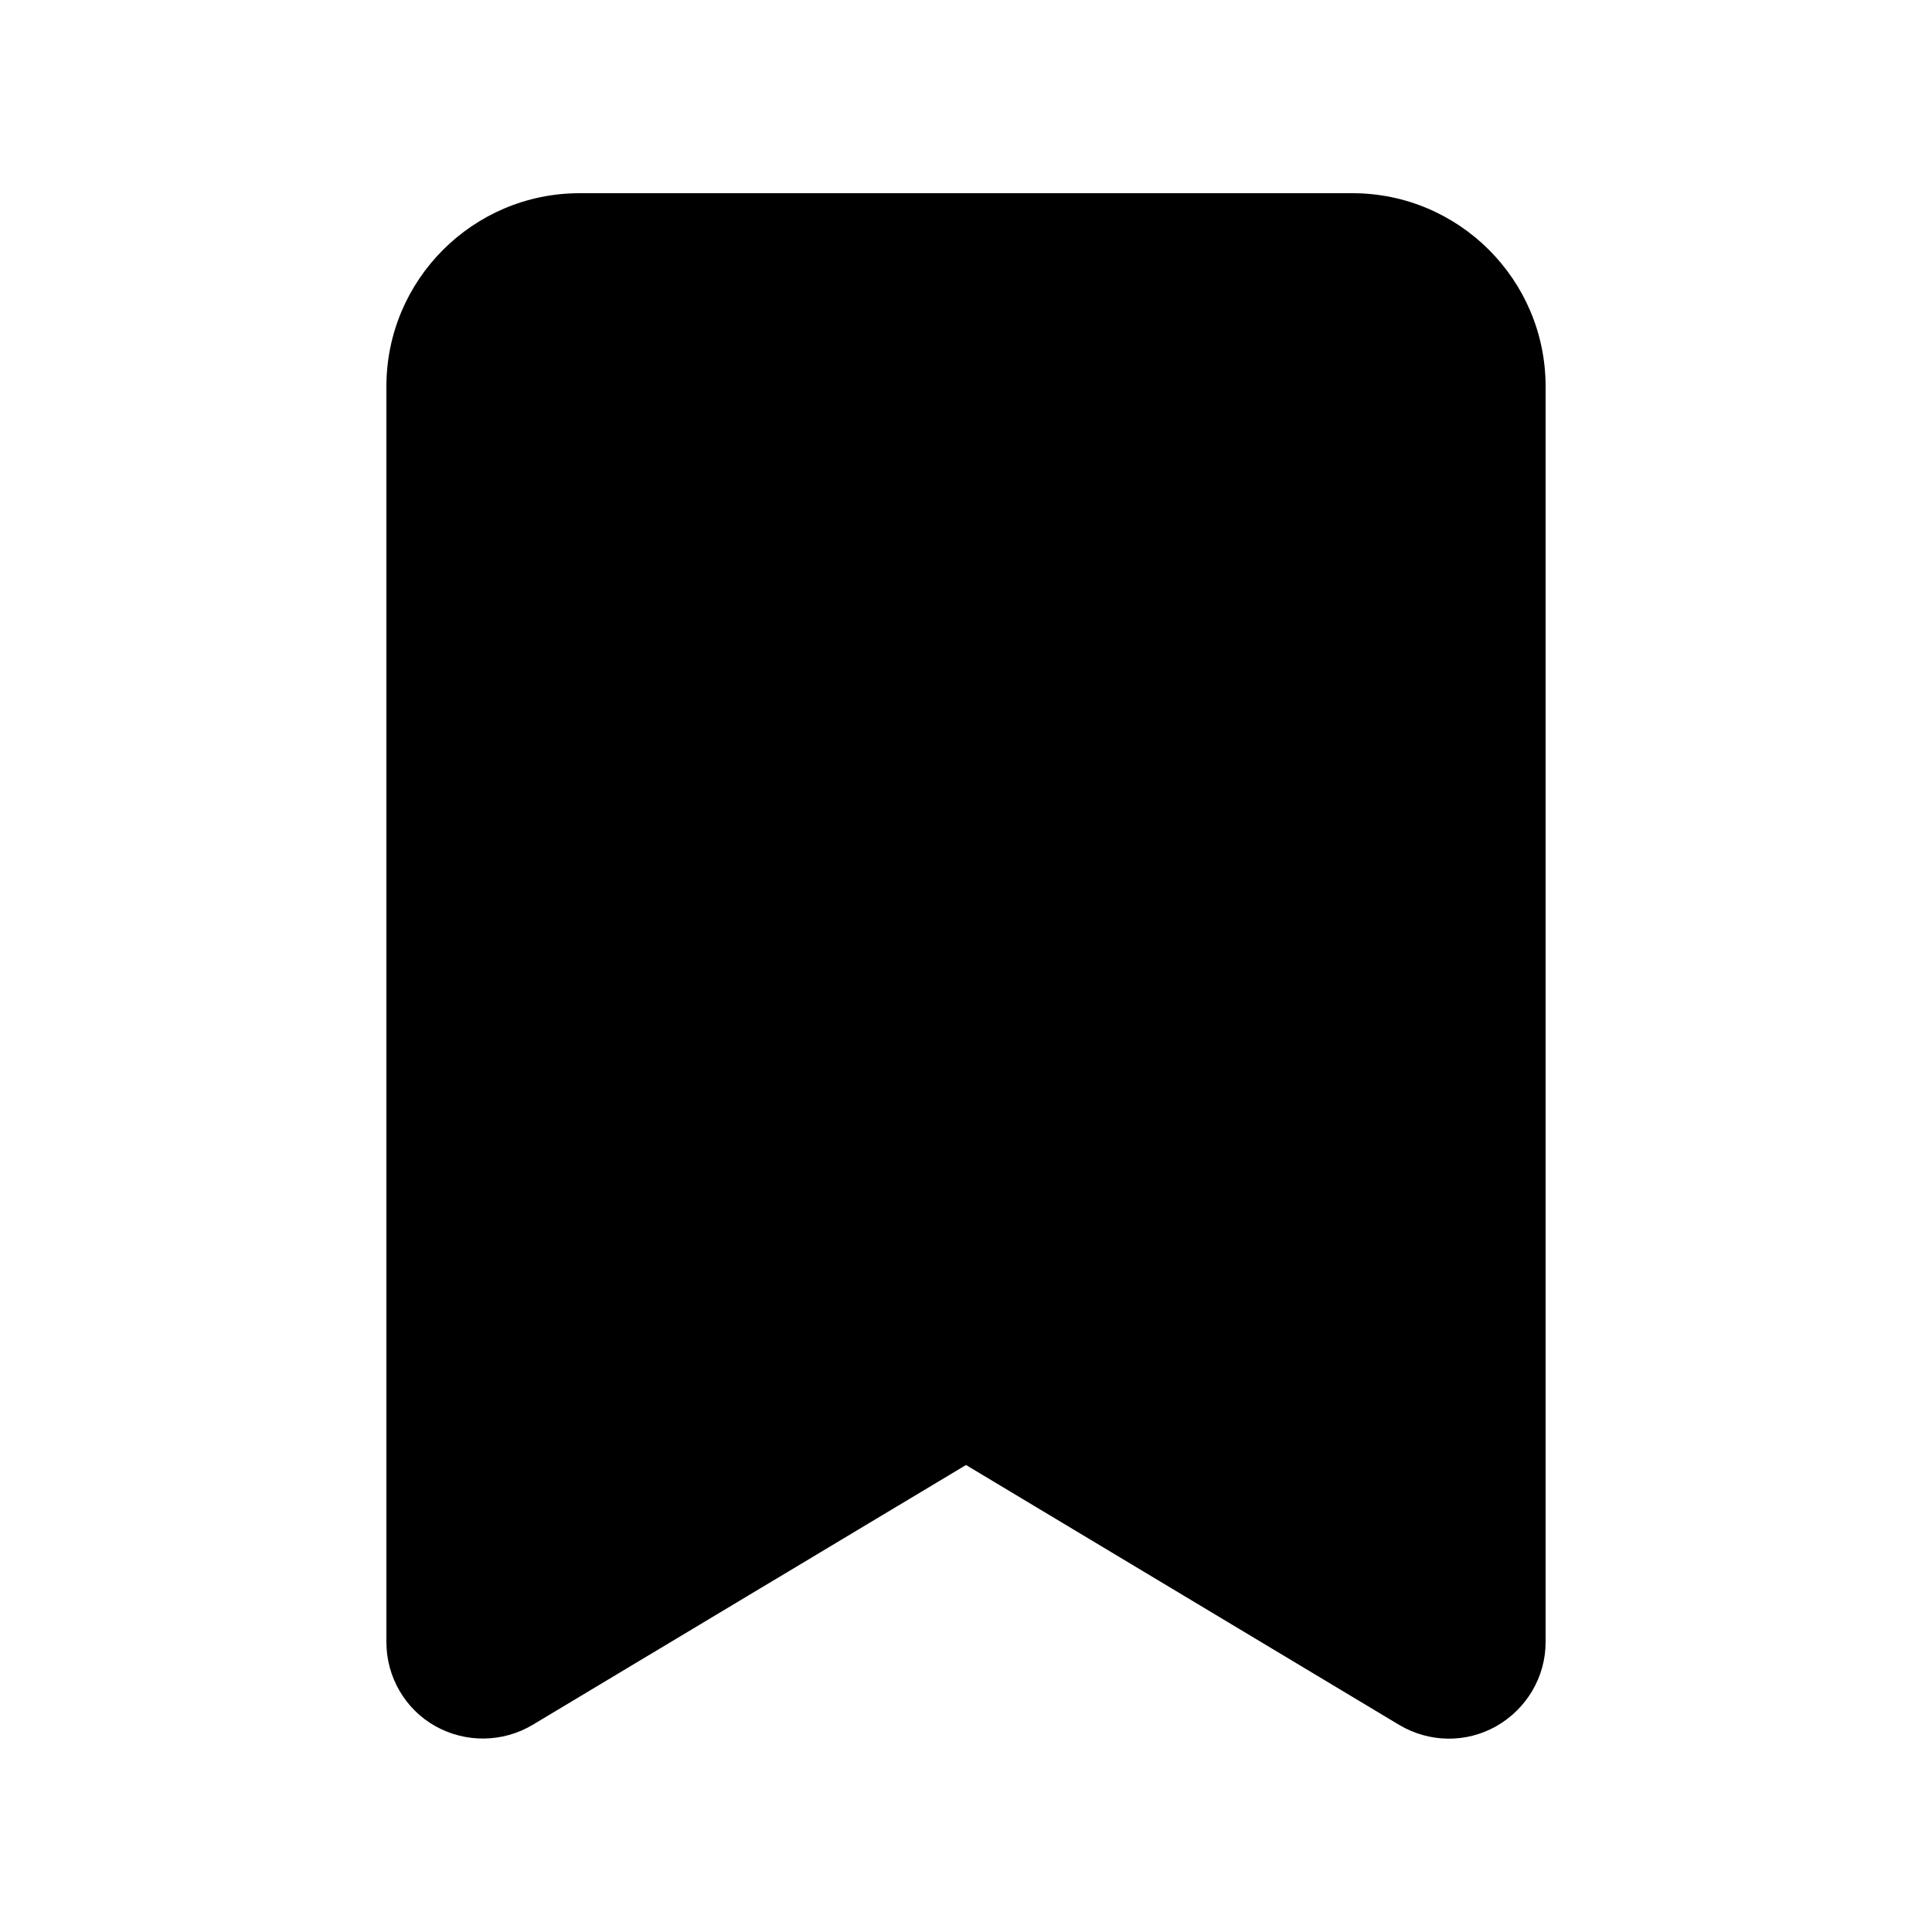
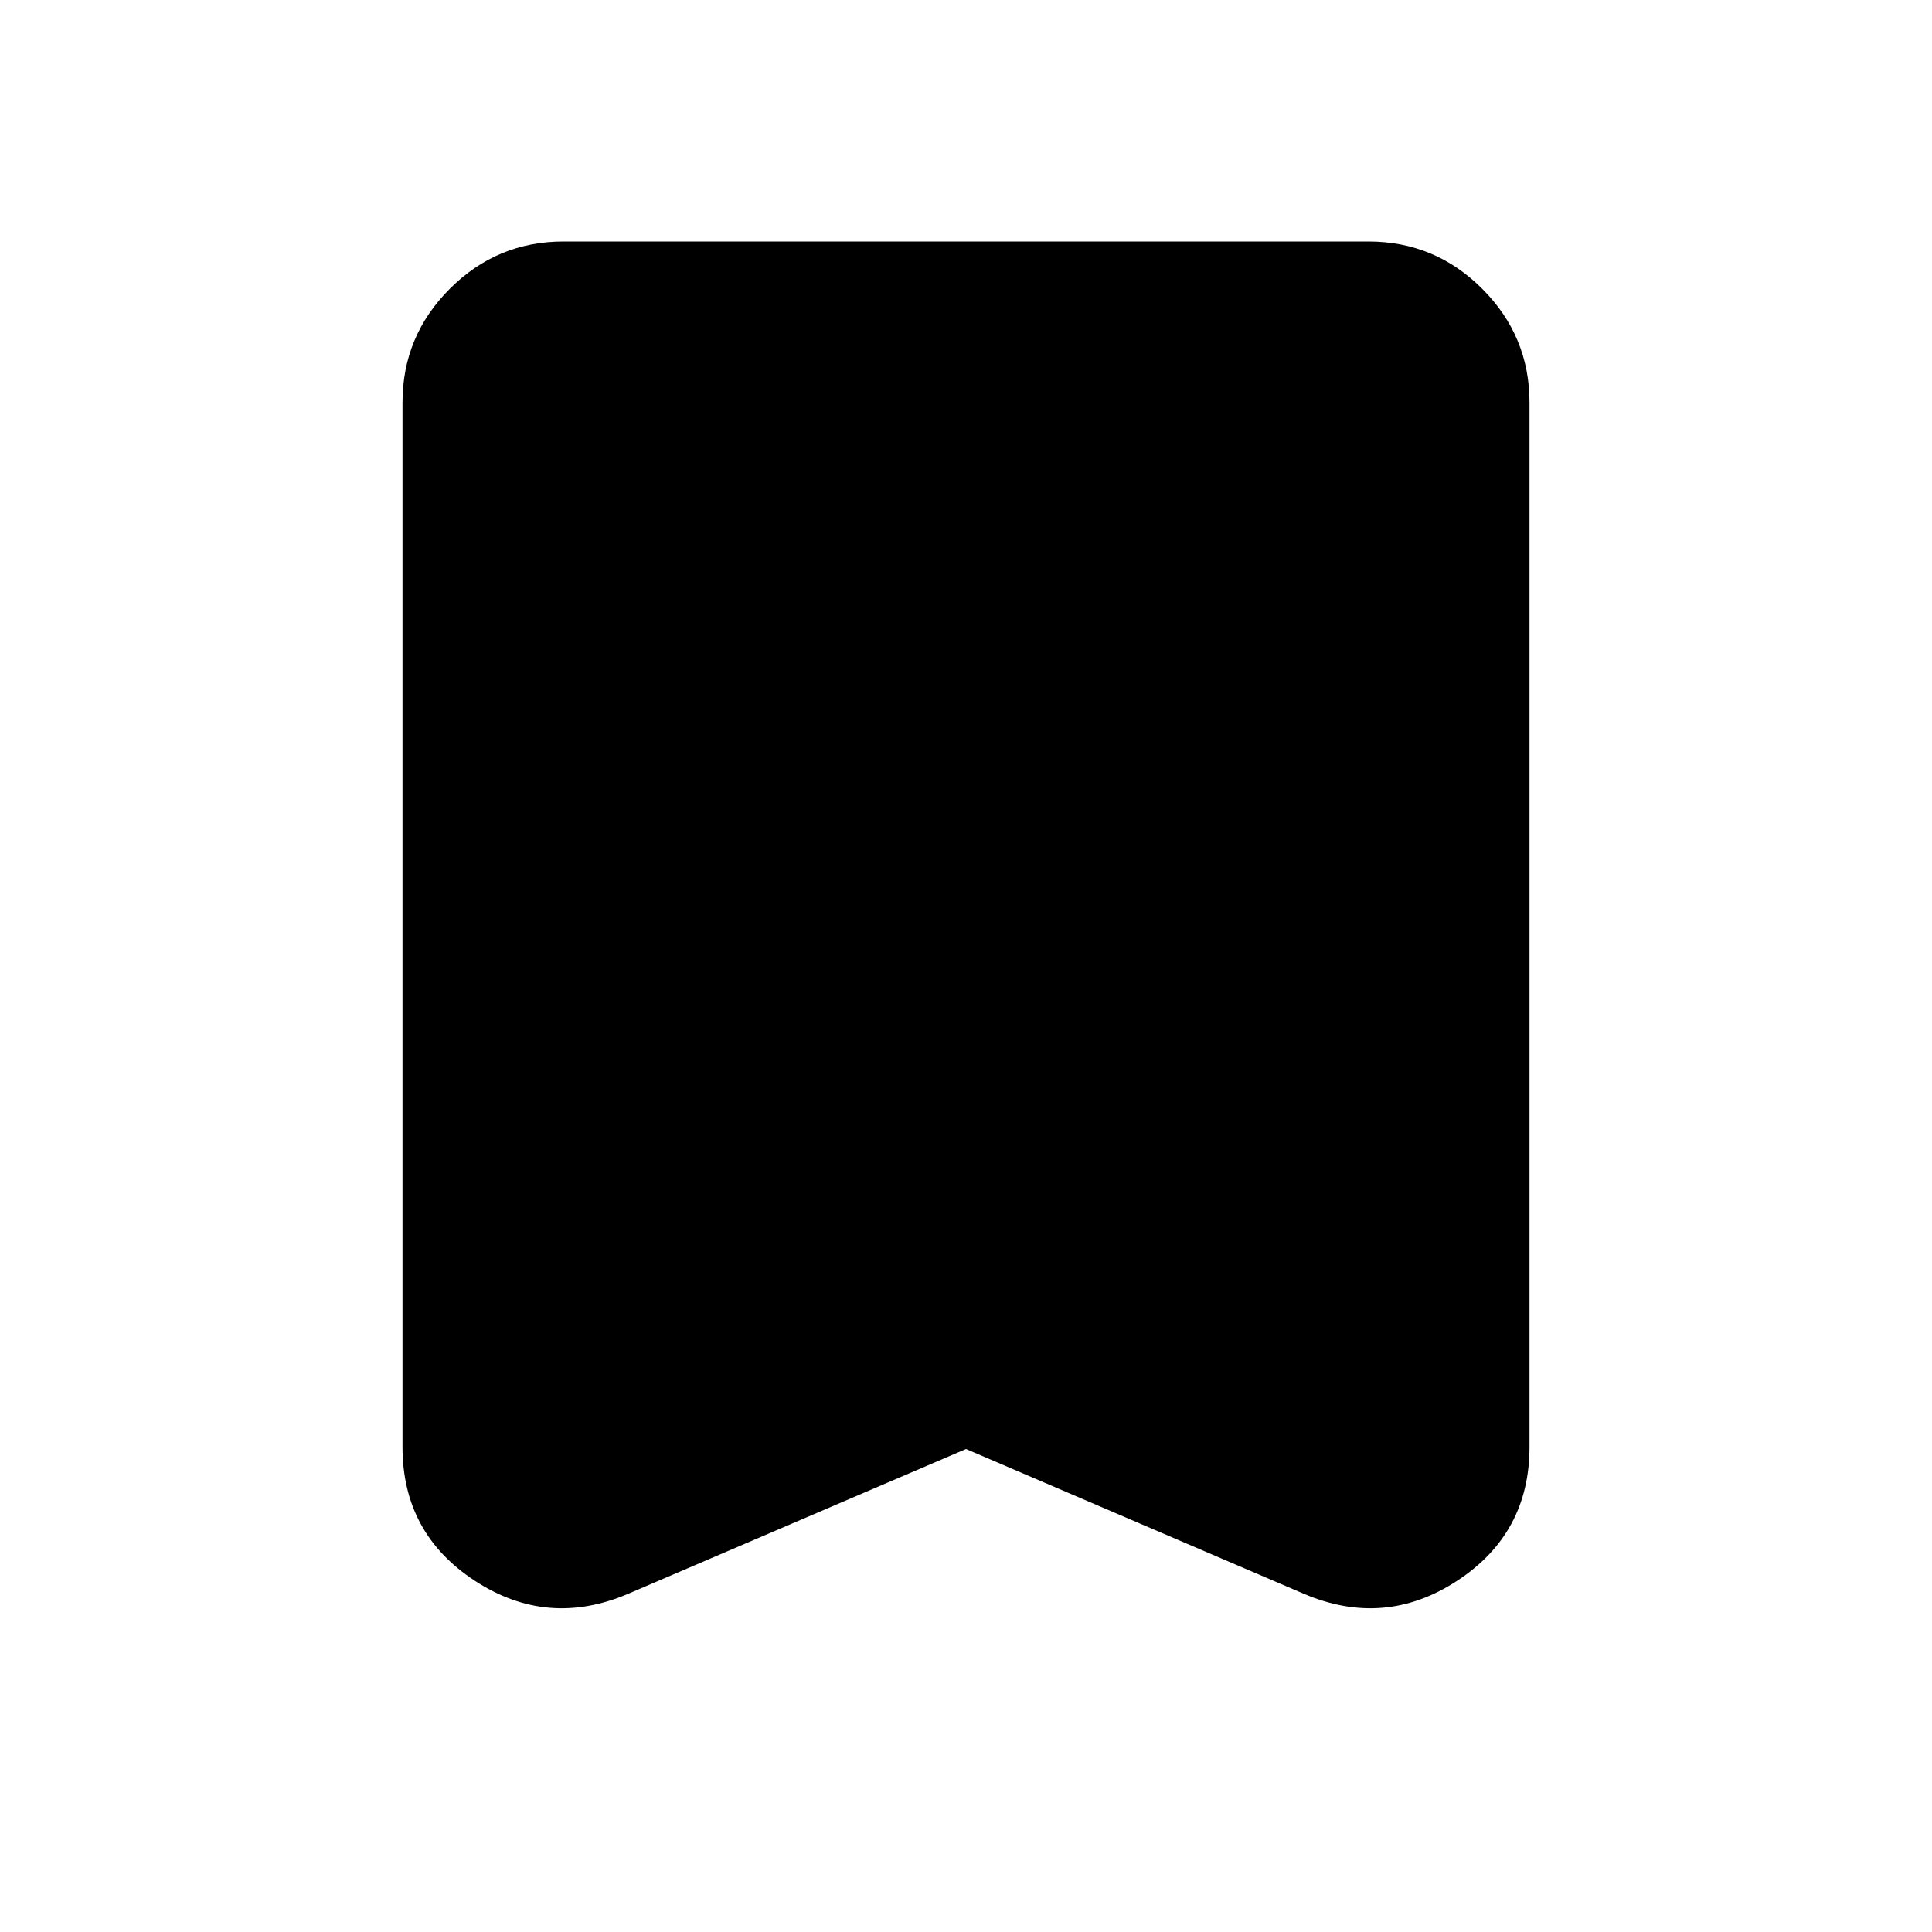
- <svg xmlns="http://www.w3.org/2000/svg" viewBox="0 0 640 640">
-   <path d="M192 64C156.7 64 128 92.7 128 128L128 544C128 555.5 134.2 566.2 144.2 571.8C154.2 577.4 166.5 577.3 176.4 571.4L320 485.3L463.5 571.4C473.4 577.3 485.7 577.5 495.7 571.8C505.7 566.1 512 555.5 512 544L512 128C512 92.7 483.3 64 448 64L192 64z" />
+ <svg xmlns="http://www.w3.org/2000/svg" height="24px" viewBox="0 -960 960 960" width="24px" fill="currentColor">
+   <path d="m480-240-168 72q-40 17-76-6.5T200-241v-519q0-33 23.5-56.5T280-840h400q33 0 56.5 23.5T760-760v519q0 43-36 66.5t-76 6.5l-168-72Z" />
</svg>
